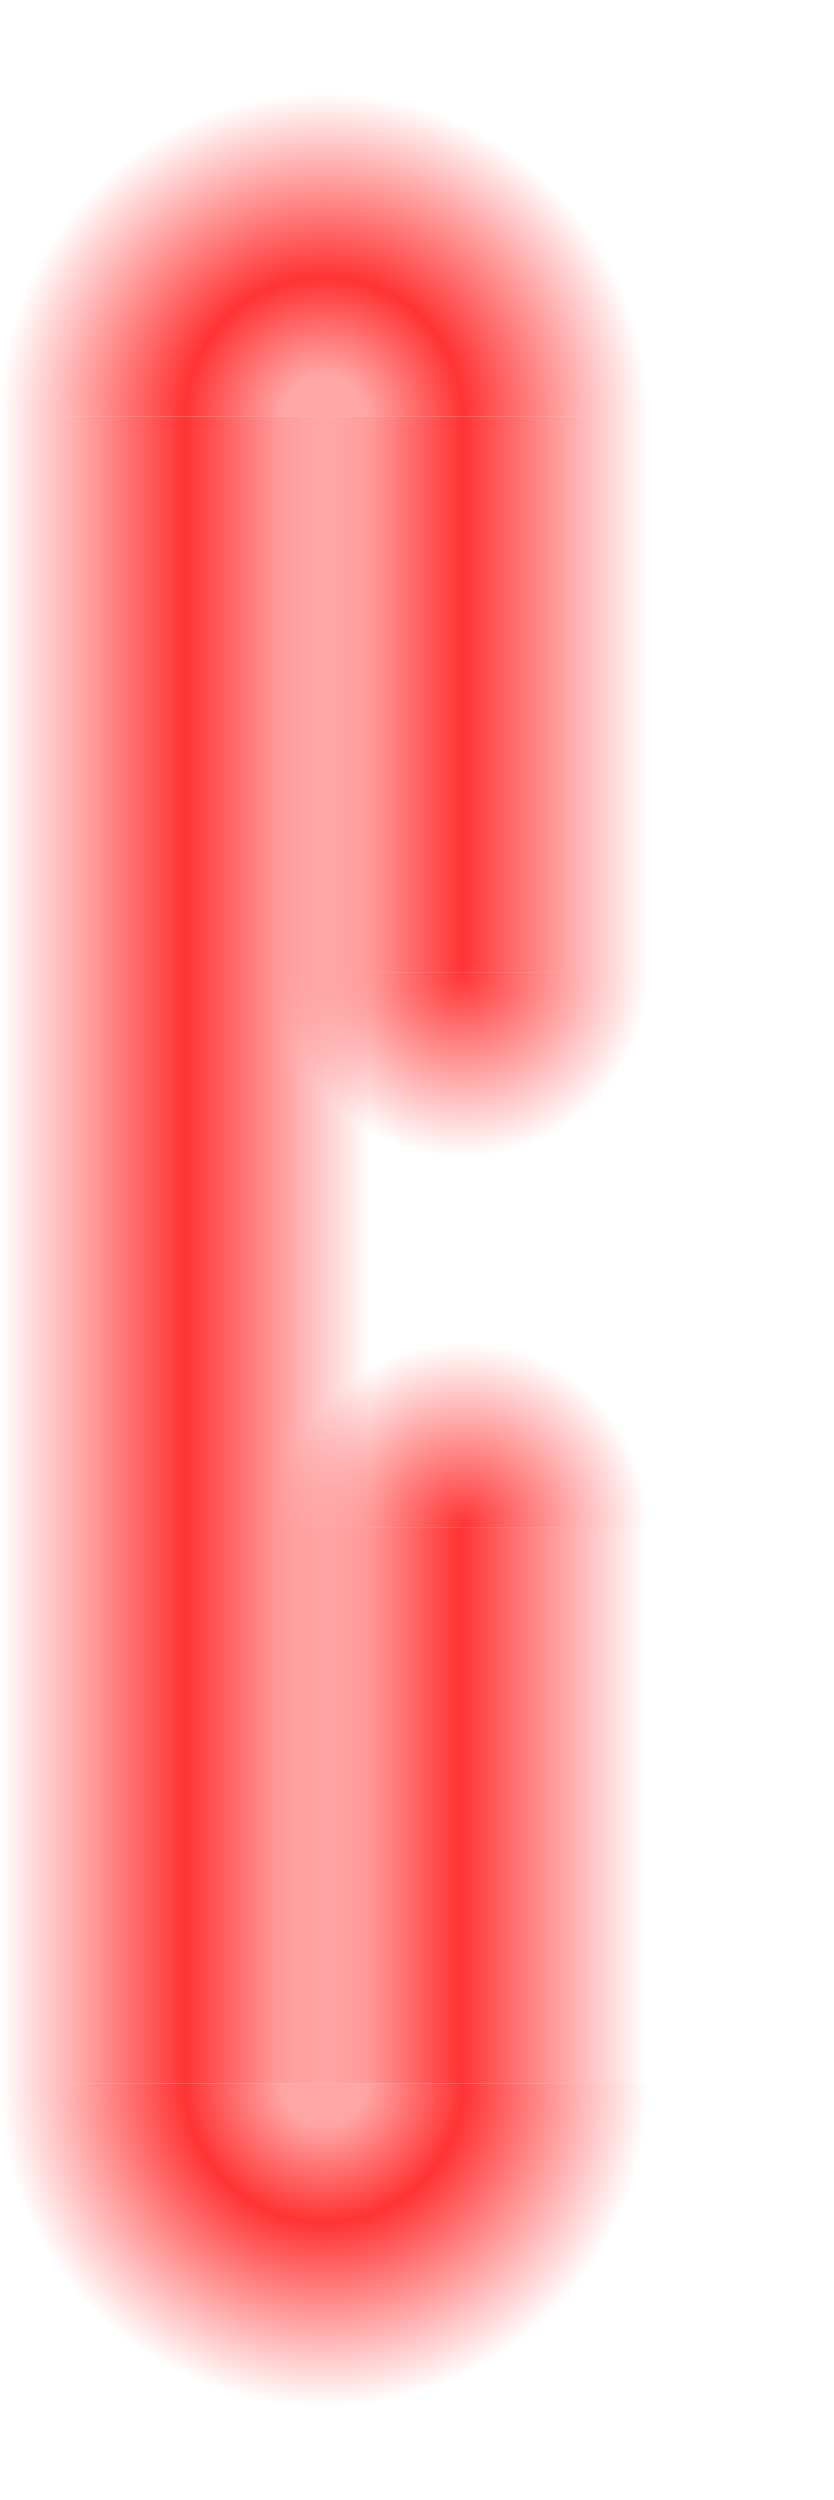
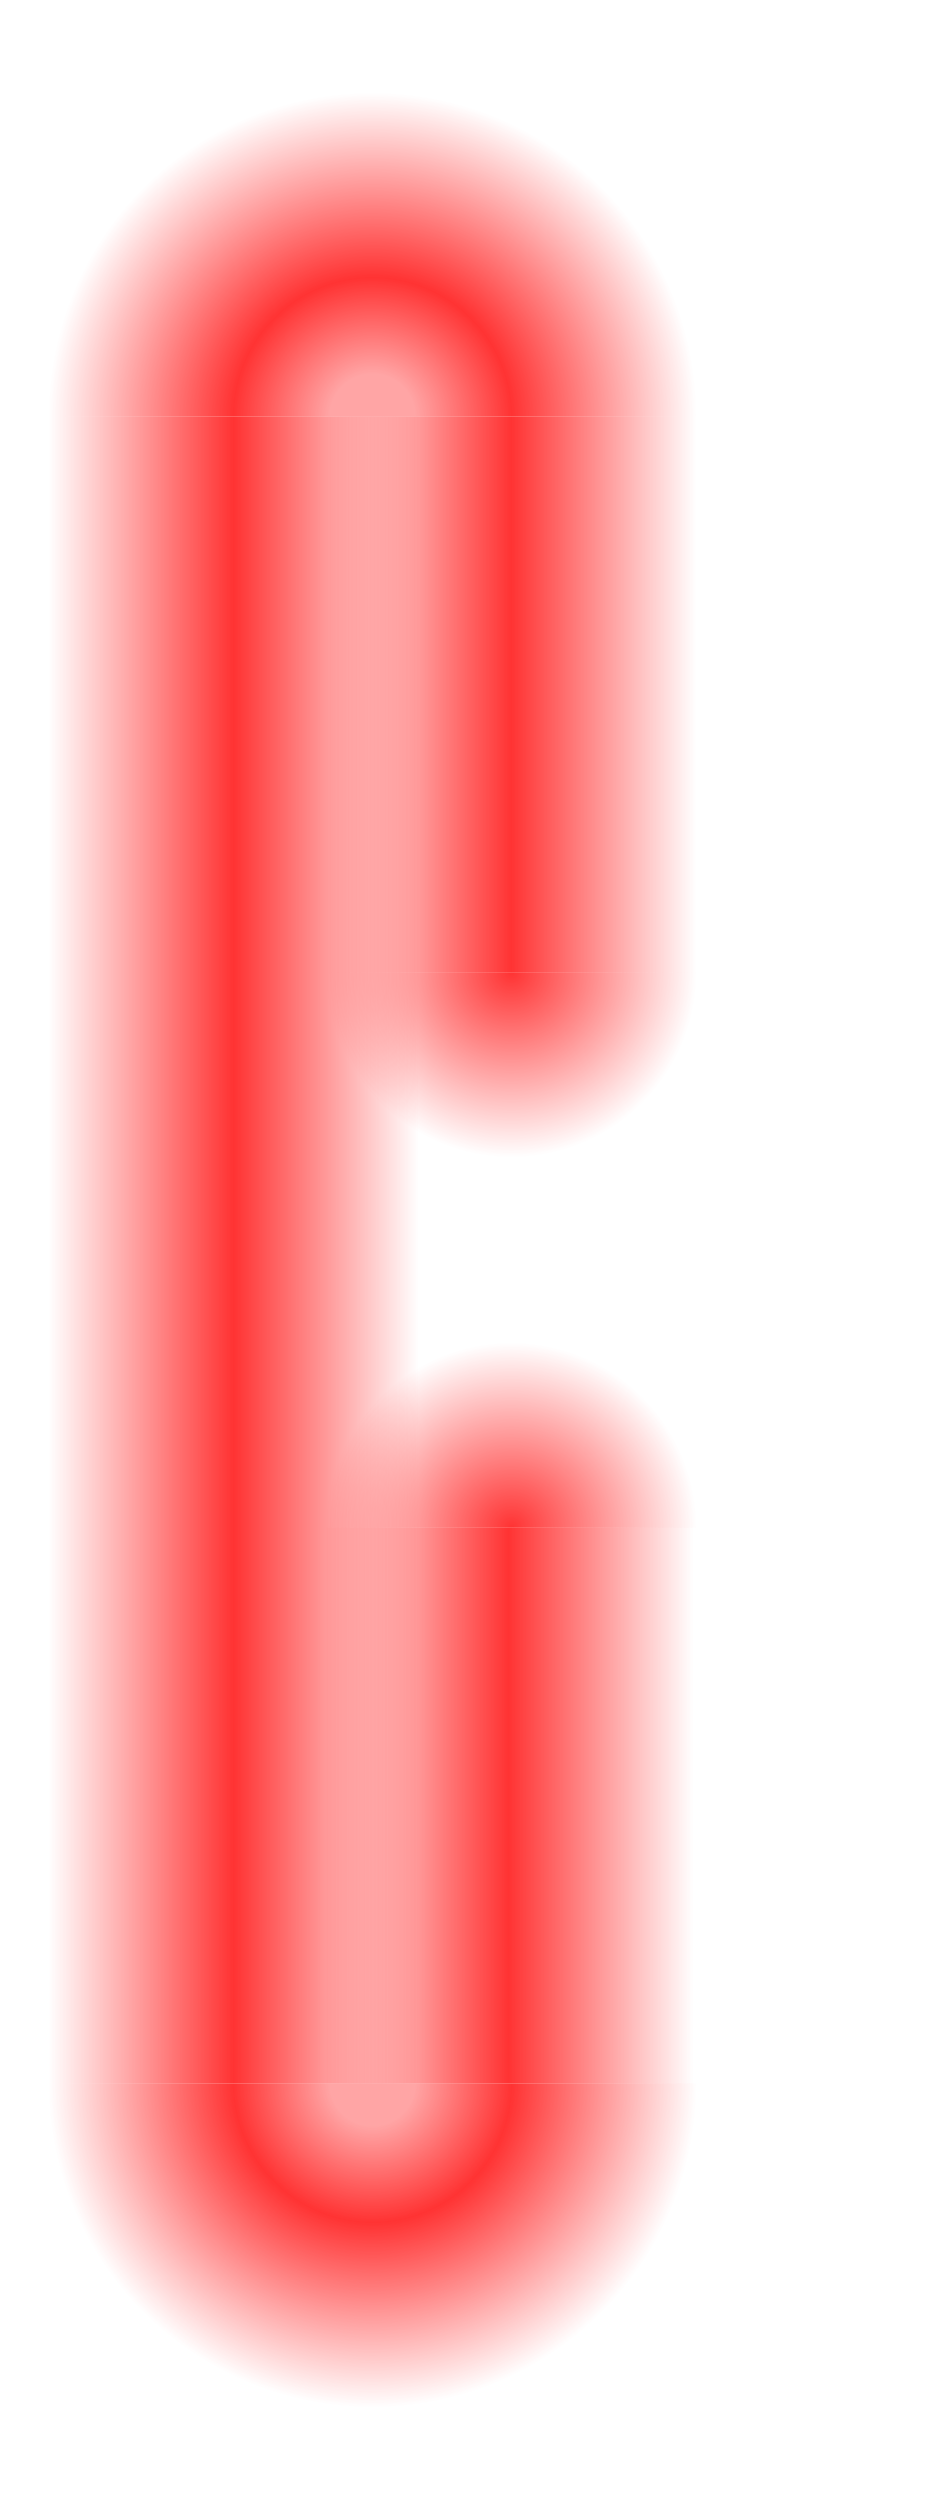
- <svg xmlns="http://www.w3.org/2000/svg" xmlns:ns2="https://boxy-svg.com" xmlns:xlink="http://www.w3.org/1999/xlink" viewBox="150 275 450 1350">
+ <svg xmlns="http://www.w3.org/2000/svg" xmlns:ns2="https://boxy-svg.com" xmlns:xlink="http://www.w3.org/1999/xlink" viewBox="150 275 450 1350" width="400" height="1075">
  <defs>
    <linearGradient id="gradient-0-0" gradientUnits="userSpaceOnUse" x1="400" y1="-175" x2="400" y2="725" gradientTransform="matrix(0, -1, 0.2222222, 0, 188.8889, 1350)" xlink:href="#gradient-0" />
    <linearGradient id="gradient-0" ns2:pinned="true">
      <stop offset="0" style="stop-color: rgba(255, 51, 51, 0);" />
      <stop offset="0.5" style="stop-color: rgb(255, 51, 51);" />
      <stop offset="1" style="stop-color: rgba(255, 51, 51, 0);" />
    </linearGradient>
    <linearGradient id="gradient-0-2" gradientUnits="userSpaceOnUse" x1="250" y1="500" x2="250" y2="800" gradientTransform="matrix(0, -0.6666667, 0.6666667, 0, -33.34924, 816.6722)" xlink:href="#gradient-0" />
    <linearGradient id="gradient-0-1" gradientUnits="userSpaceOnUse" x1="250" y1="1100" x2="250" y2="1400" gradientTransform="matrix(0, -0.6666667, 0.6666667, 0, -434.9347, 1416.988)" xlink:href="#gradient-0" />
    <radialGradient id="gradient-2-1" gradientUnits="userSpaceOnUse" cx="325" cy="1400" r="175" xlink:href="#gradient-2" />
    <linearGradient id="gradient-2" ns2:pinned="true">
      <stop offset="0" style="stop-color: rgba(255, 51, 51, 0.44);" />
      <stop offset="0.13" style="stop-color: rgba(255, 51, 51, 0.44);" />
      <stop offset="0.429" style="stop-color: rgb(255, 51, 51);" />
      <stop offset="1" style="stop-color: rgba(255, 51, 51, 0);" />
    </linearGradient>
    <radialGradient id="gradient-2-0" gradientUnits="userSpaceOnUse" cx="325" cy="500" r="175" xlink:href="#gradient-2" />
    <radialGradient id="gradient-1-0" gradientUnits="userSpaceOnUse" cx="250" cy="1100" r="100" gradientTransform="matrix(1, 0, 0, 1, 150, 0)" xlink:href="#gradient-1" />
    <linearGradient id="gradient-1" ns2:pinned="true">
      <stop offset="0" style="stop-color: rgb(255, 51, 51);" />
      <stop offset="1" style="stop-color: rgba(255, 51, 51, 0);" />
    </linearGradient>
    <radialGradient gradientUnits="userSpaceOnUse" cx="250" cy="800" r="100" id="gradient-1-1" gradientTransform="matrix(1, 0, 0, 1, 150, 0)" xlink:href="#gradient-1" />
  </defs>
  <rect x="150" y="500" width="200" height="900" style="fill: url('#gradient-0-0'); stroke-width: 0px; stroke: rgba(0, 0, 0, 0);" transform="matrix(1, 0, 0, 1, 1.1368683772161603e-13, 0)" />
  <rect x="300" y="500" width="200" height="300" style="fill: url('#gradient-0-2'); stroke-width: 0px; stroke: rgba(0, 0, 0, 0);" transform="matrix(1, 0, 0, 1, 1.1368683772161603e-13, 0)" />
  <rect x="300" y="1100" width="200" height="300" style="fill: url('#gradient-0-1'); stroke-width: 0px; stroke: rgba(0, 0, 0, 0);" transform="matrix(1, 0, 0, 1, 1.1368683772161603e-13, 0)" />
  <path d="M 500 1400 Q 500 1446.89 476.555 1487.5 Q 453.11 1528.107 412.5 1551.553 Q 371.894 1575 325 1575 Q 278.112 1575 237.503 1551.555 Q 196.893 1528.11 173.447 1487.5 Q 150 1446.892 150 1400" style="fill: url('#gradient-2-1'); stroke-width: 0px; stroke: rgba(0, 0, 0, 0);" transform="matrix(1, 0, 0, 1, 1.1368683772161603e-13, 0)" />
  <path d="M 150 500 Q 150 453.109 173.441 412.5 Q 196.886 371.89 237.5 348.444 Q 278.104 325 325 325 Q 371.888 325 412.5 348.443 Q 453.107 371.889 476.553 412.5 Q 500 453.108 500 500" style="fill: url('#gradient-2-0'); stroke-width: 0px; stroke: rgba(0, 0, 0, 0);" transform="matrix(1, 0, 0, 1, 1.1368683772161603e-13, 0)" />
  <path d="M 300 1100 C 300 1082.137 304.466 1065.471 313.397 1050 C 322.328 1034.531 334.529 1022.33 350 1013.398 C 365.469 1004.466 382.135 1000 400 1000 C 417.862 1000 434.529 1004.466 450 1013.397 C 465.469 1022.328 477.67 1034.529 486.602 1050 C 495.534 1065.47 500 1082.137 500 1100" style="fill: url('#gradient-1-0'); stroke-width: 0px; stroke: rgba(0, 0, 0, 0);" transform="matrix(1, 0, 0, 1, 1.1368683772161603e-13, 0)" />
  <path d="M 500 800 C 500 817.863 495.531 834.53 486.604 850 C 477.673 865.471 465.47 877.672 450 886.604 C 434.53 895.535 417.863 900 400 900 C 382.135 900 365.468 895.535 350 886.606 C 334.527 877.674 322.327 865.472 313.394 850 C 304.461 834.531 300 817.864 300 800" style="fill: url('#gradient-1-1'); stroke-width: 0px; stroke: rgba(0, 0, 0, 0);" transform="matrix(1, 0, 0, 1, 1.1368683772161603e-13, 0)" />
</svg>
